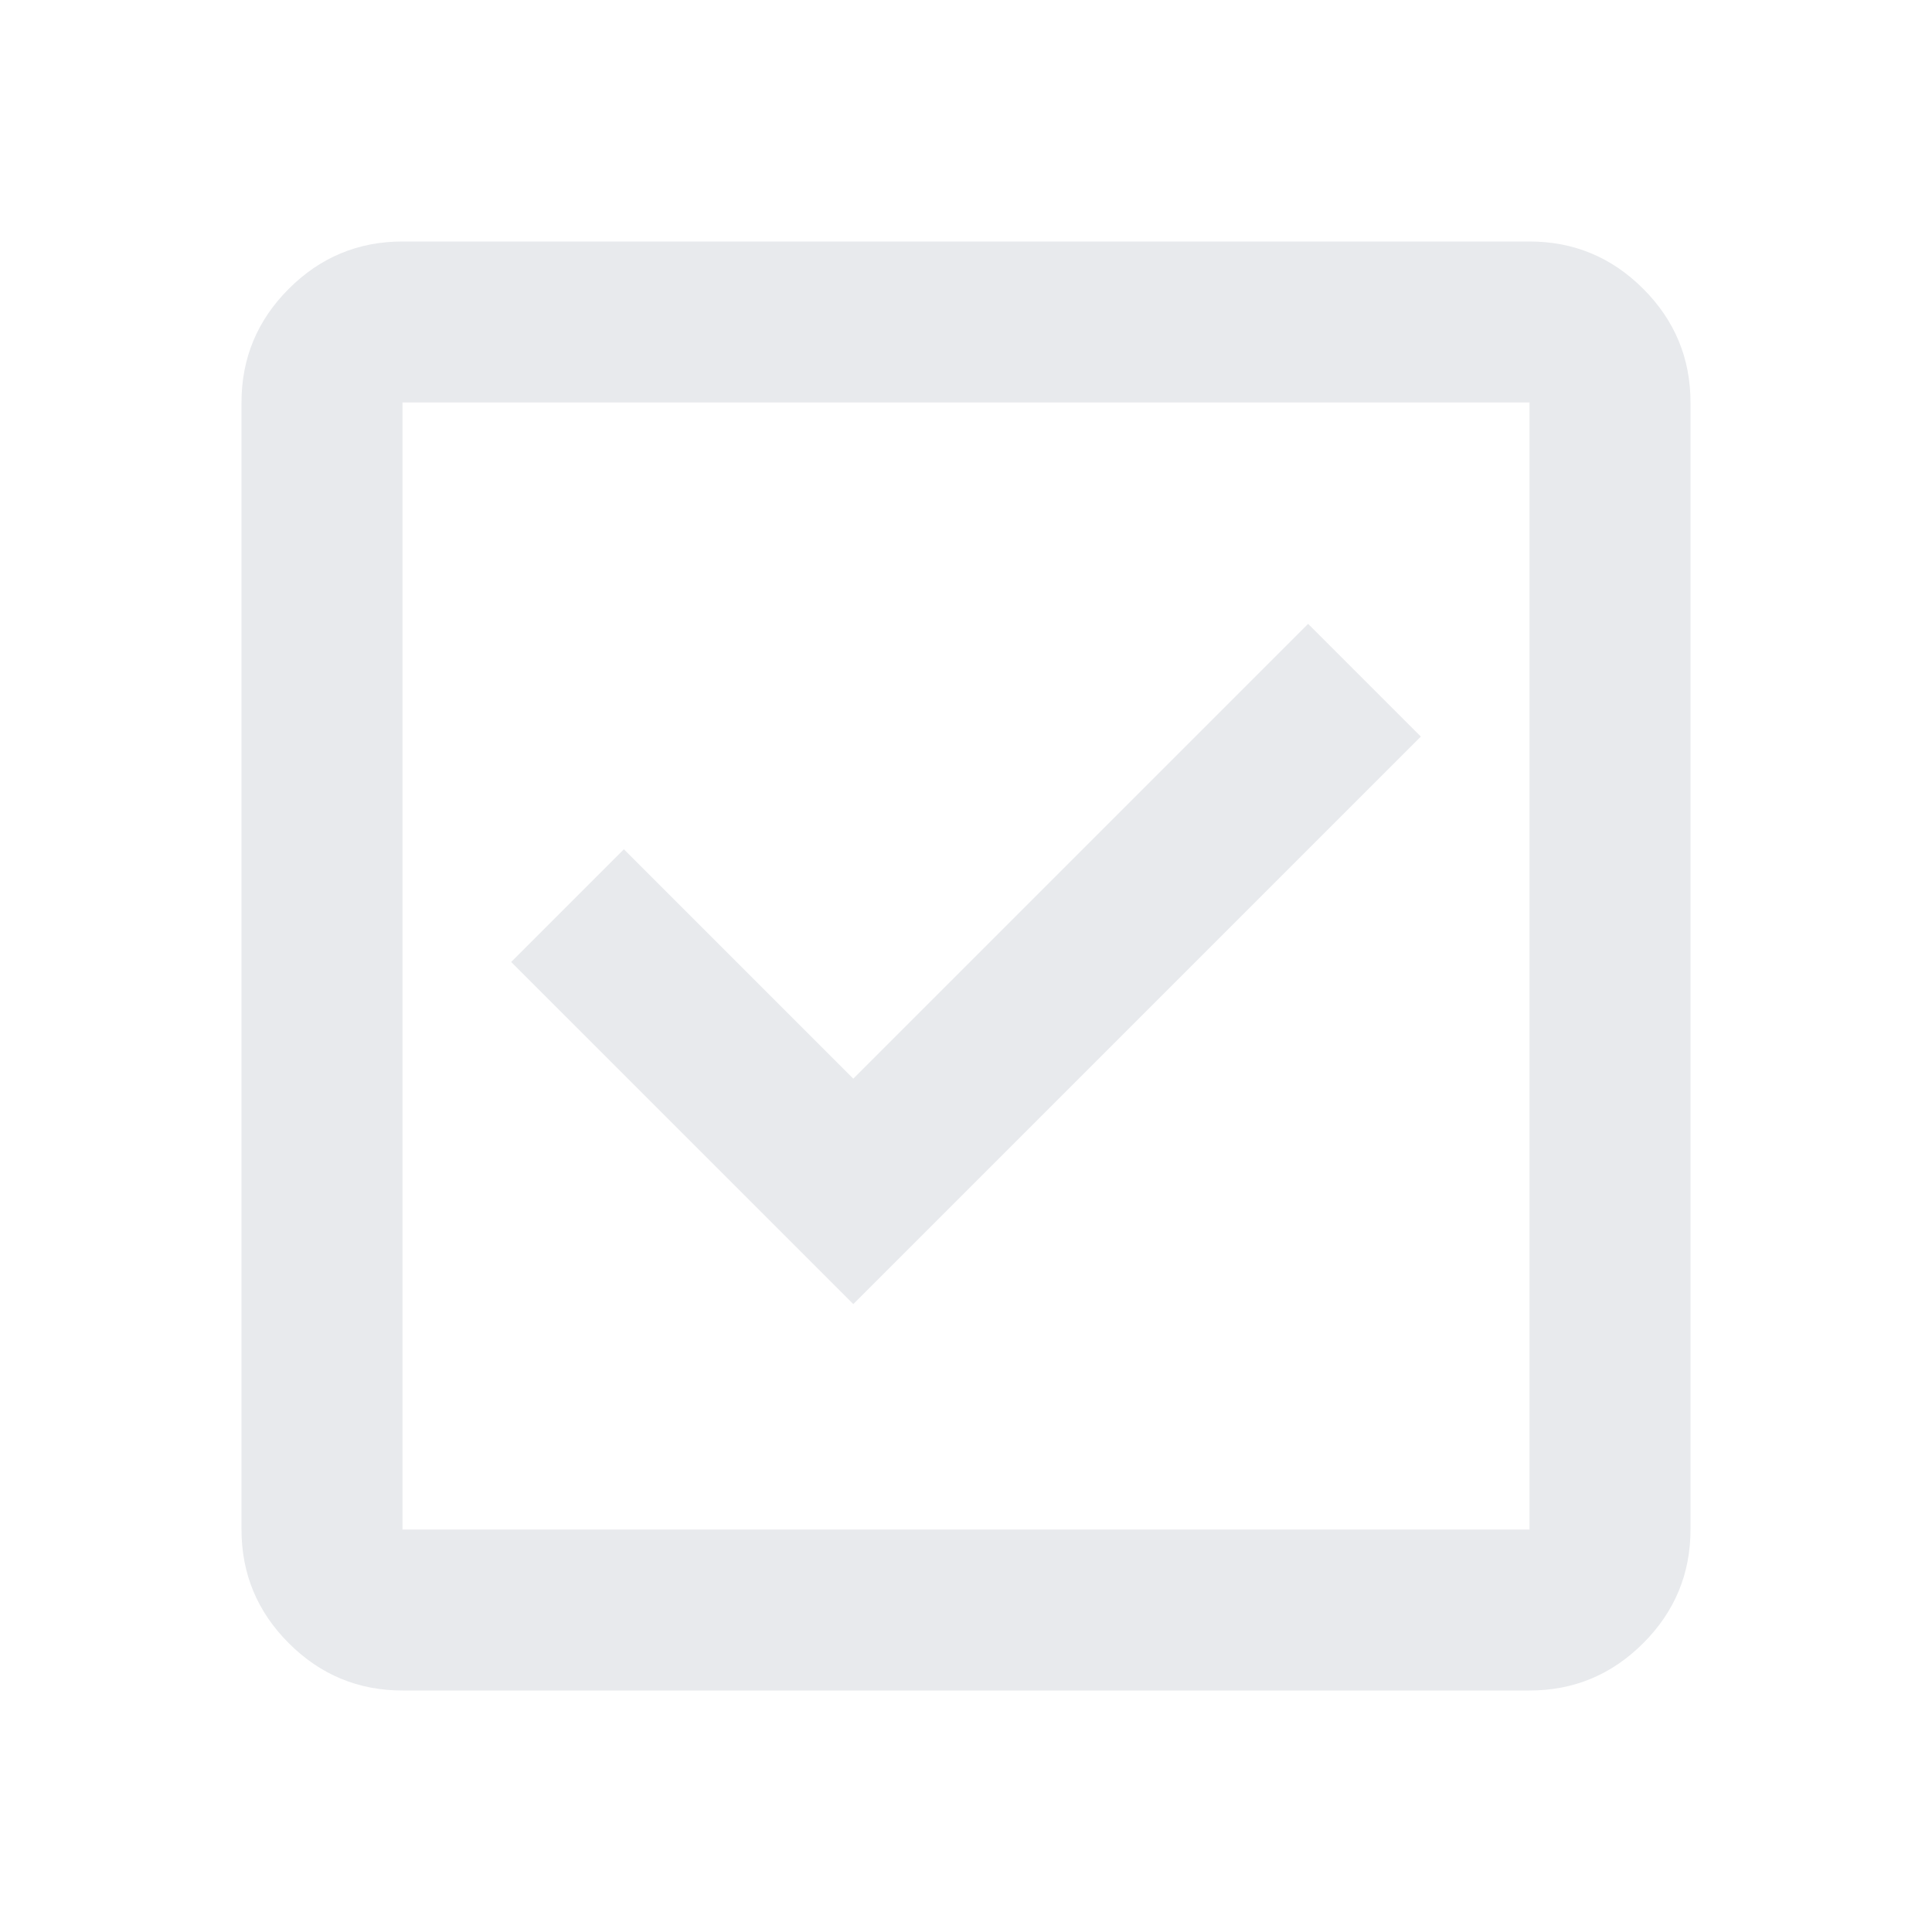
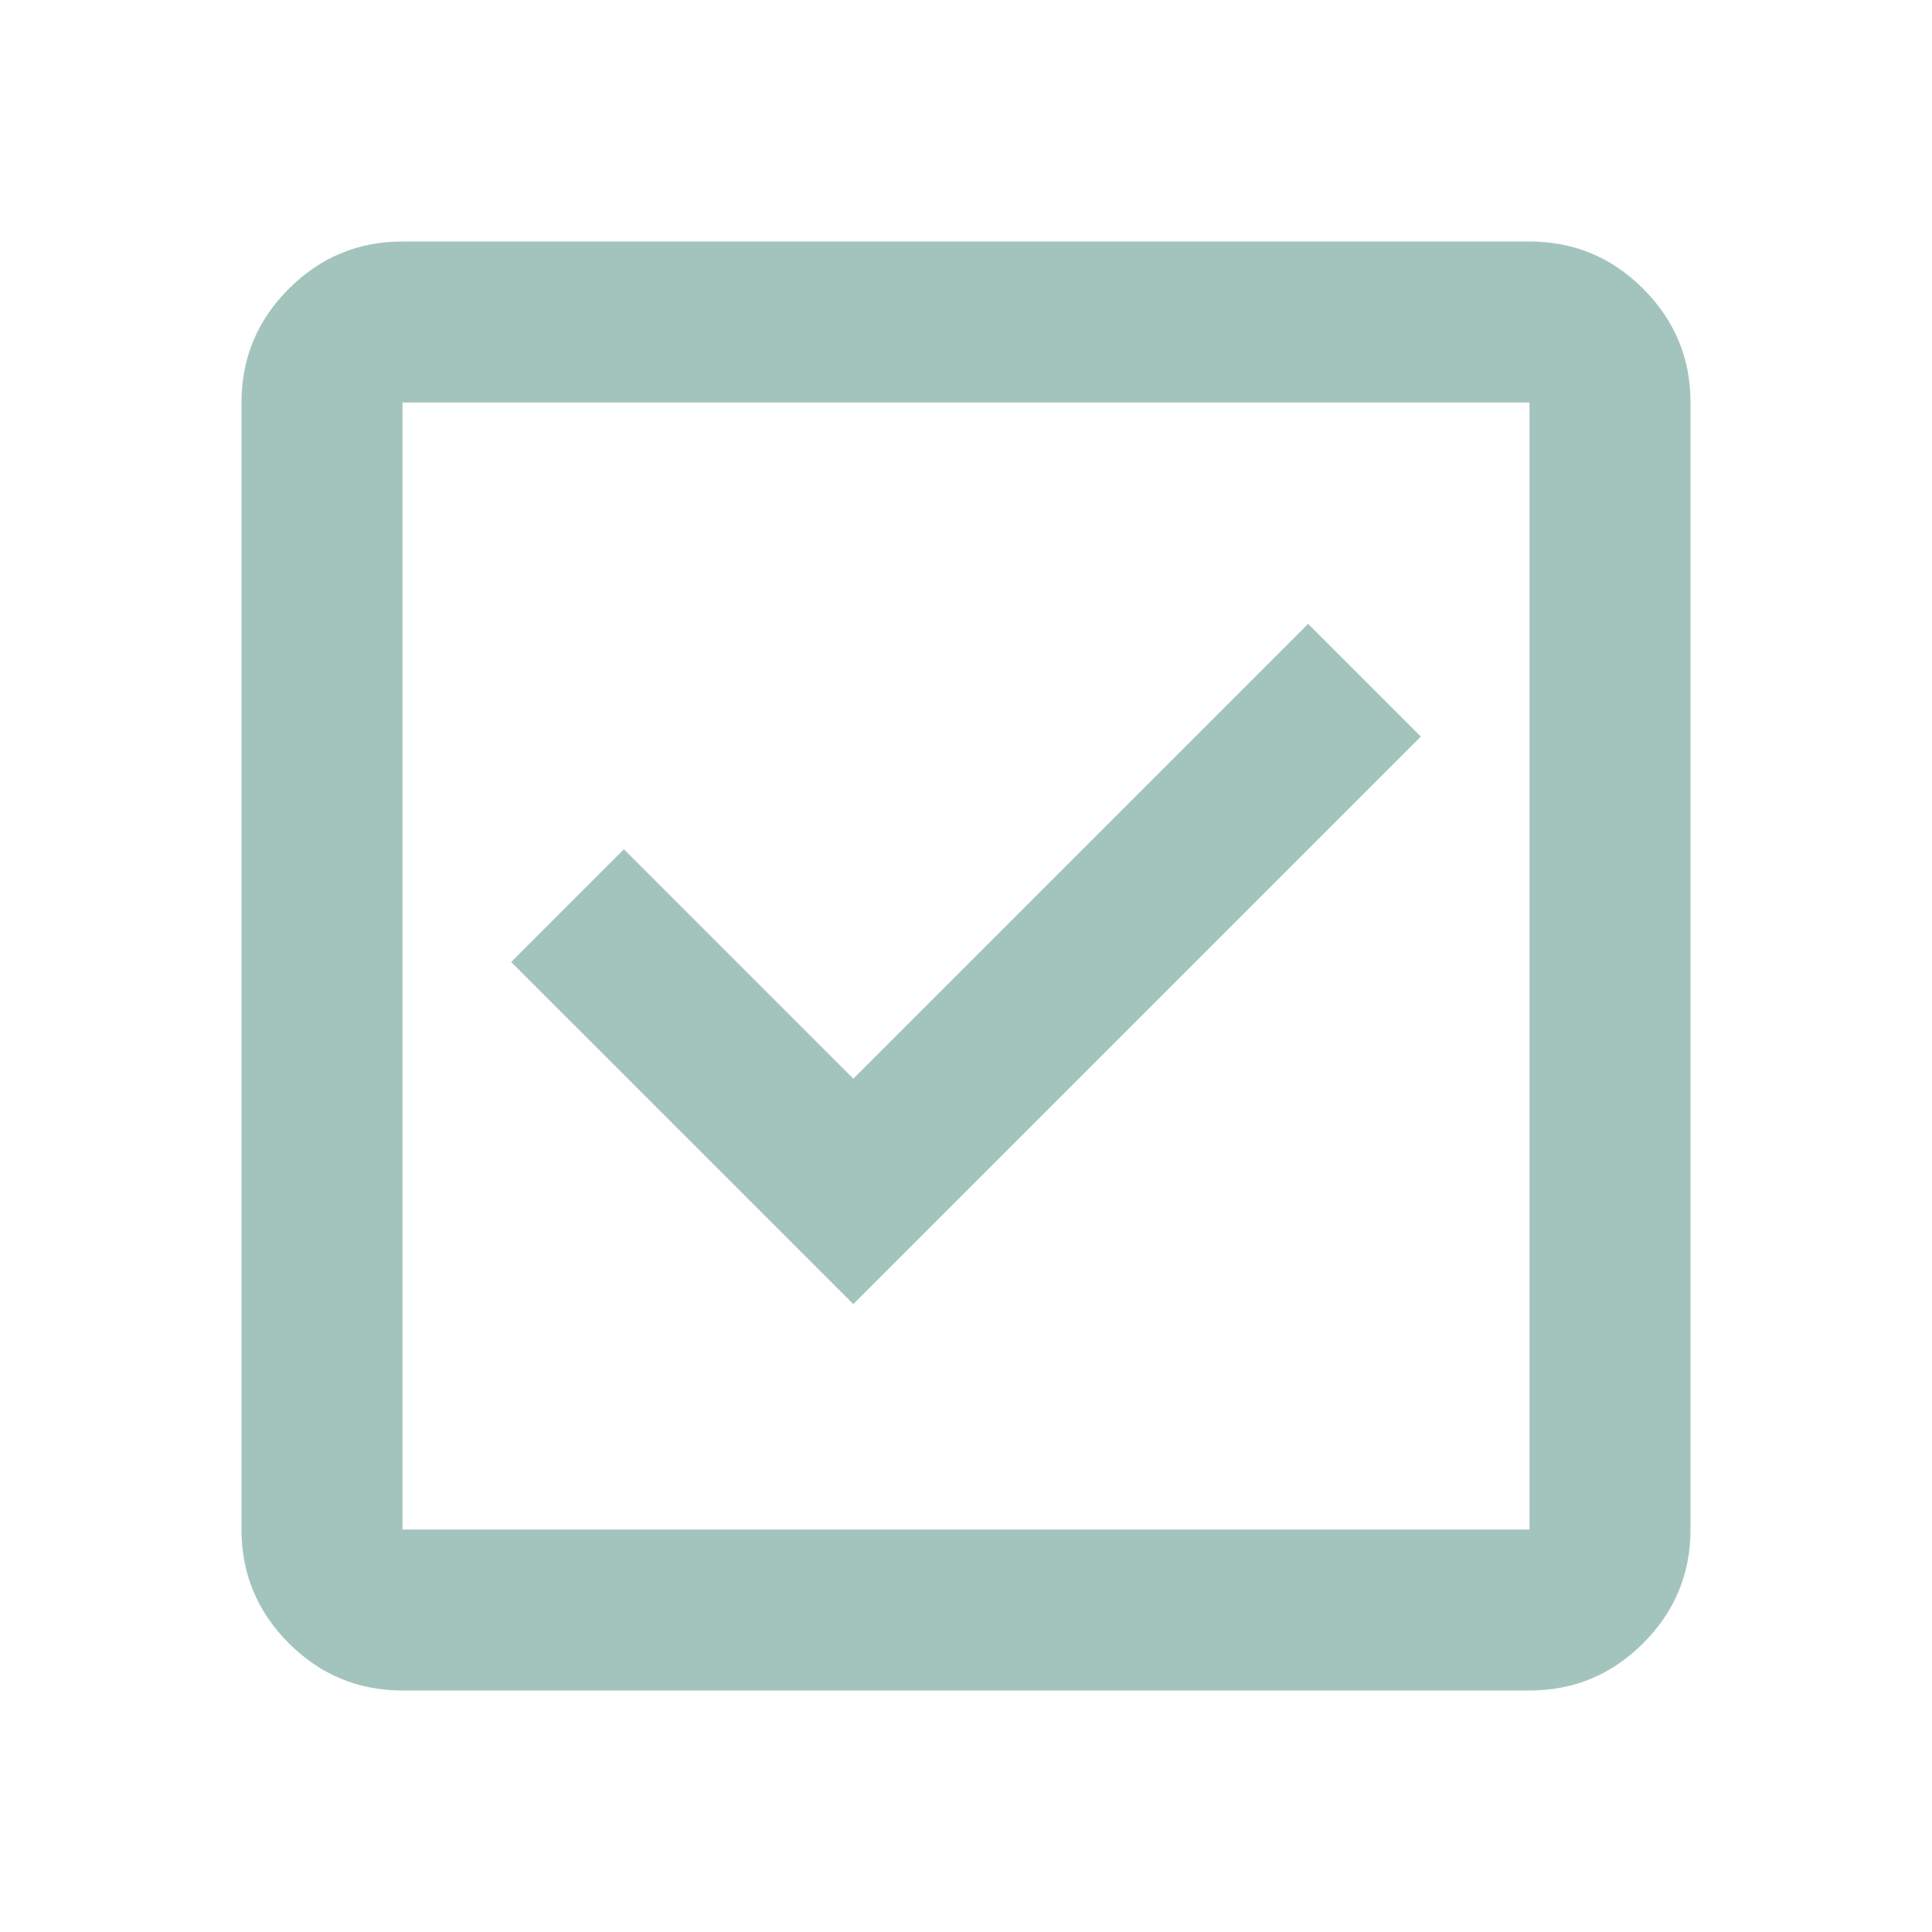
- <svg xmlns="http://www.w3.org/2000/svg" height="24px" viewBox="0 -960 960 960" width="24px" fill="#e8eaed">
+ <svg xmlns="http://www.w3.org/2000/svg" height="24px" viewBox="0 -960 960 960" width="24px" fill="#A3C4BC">
  <path d="m424-312 282-282-56-56-226 226-114-114-56 56 170 170ZM200-120q-33 0-56.5-23.5T120-200v-560q0-33 23.5-56.5T200-840h560q33 0 56.5 23.5T840-760v560q0 33-23.5 56.5T760-120H200Zm0-80h560v-560H200v560Zm0-560v560-560Z" />
</svg>
